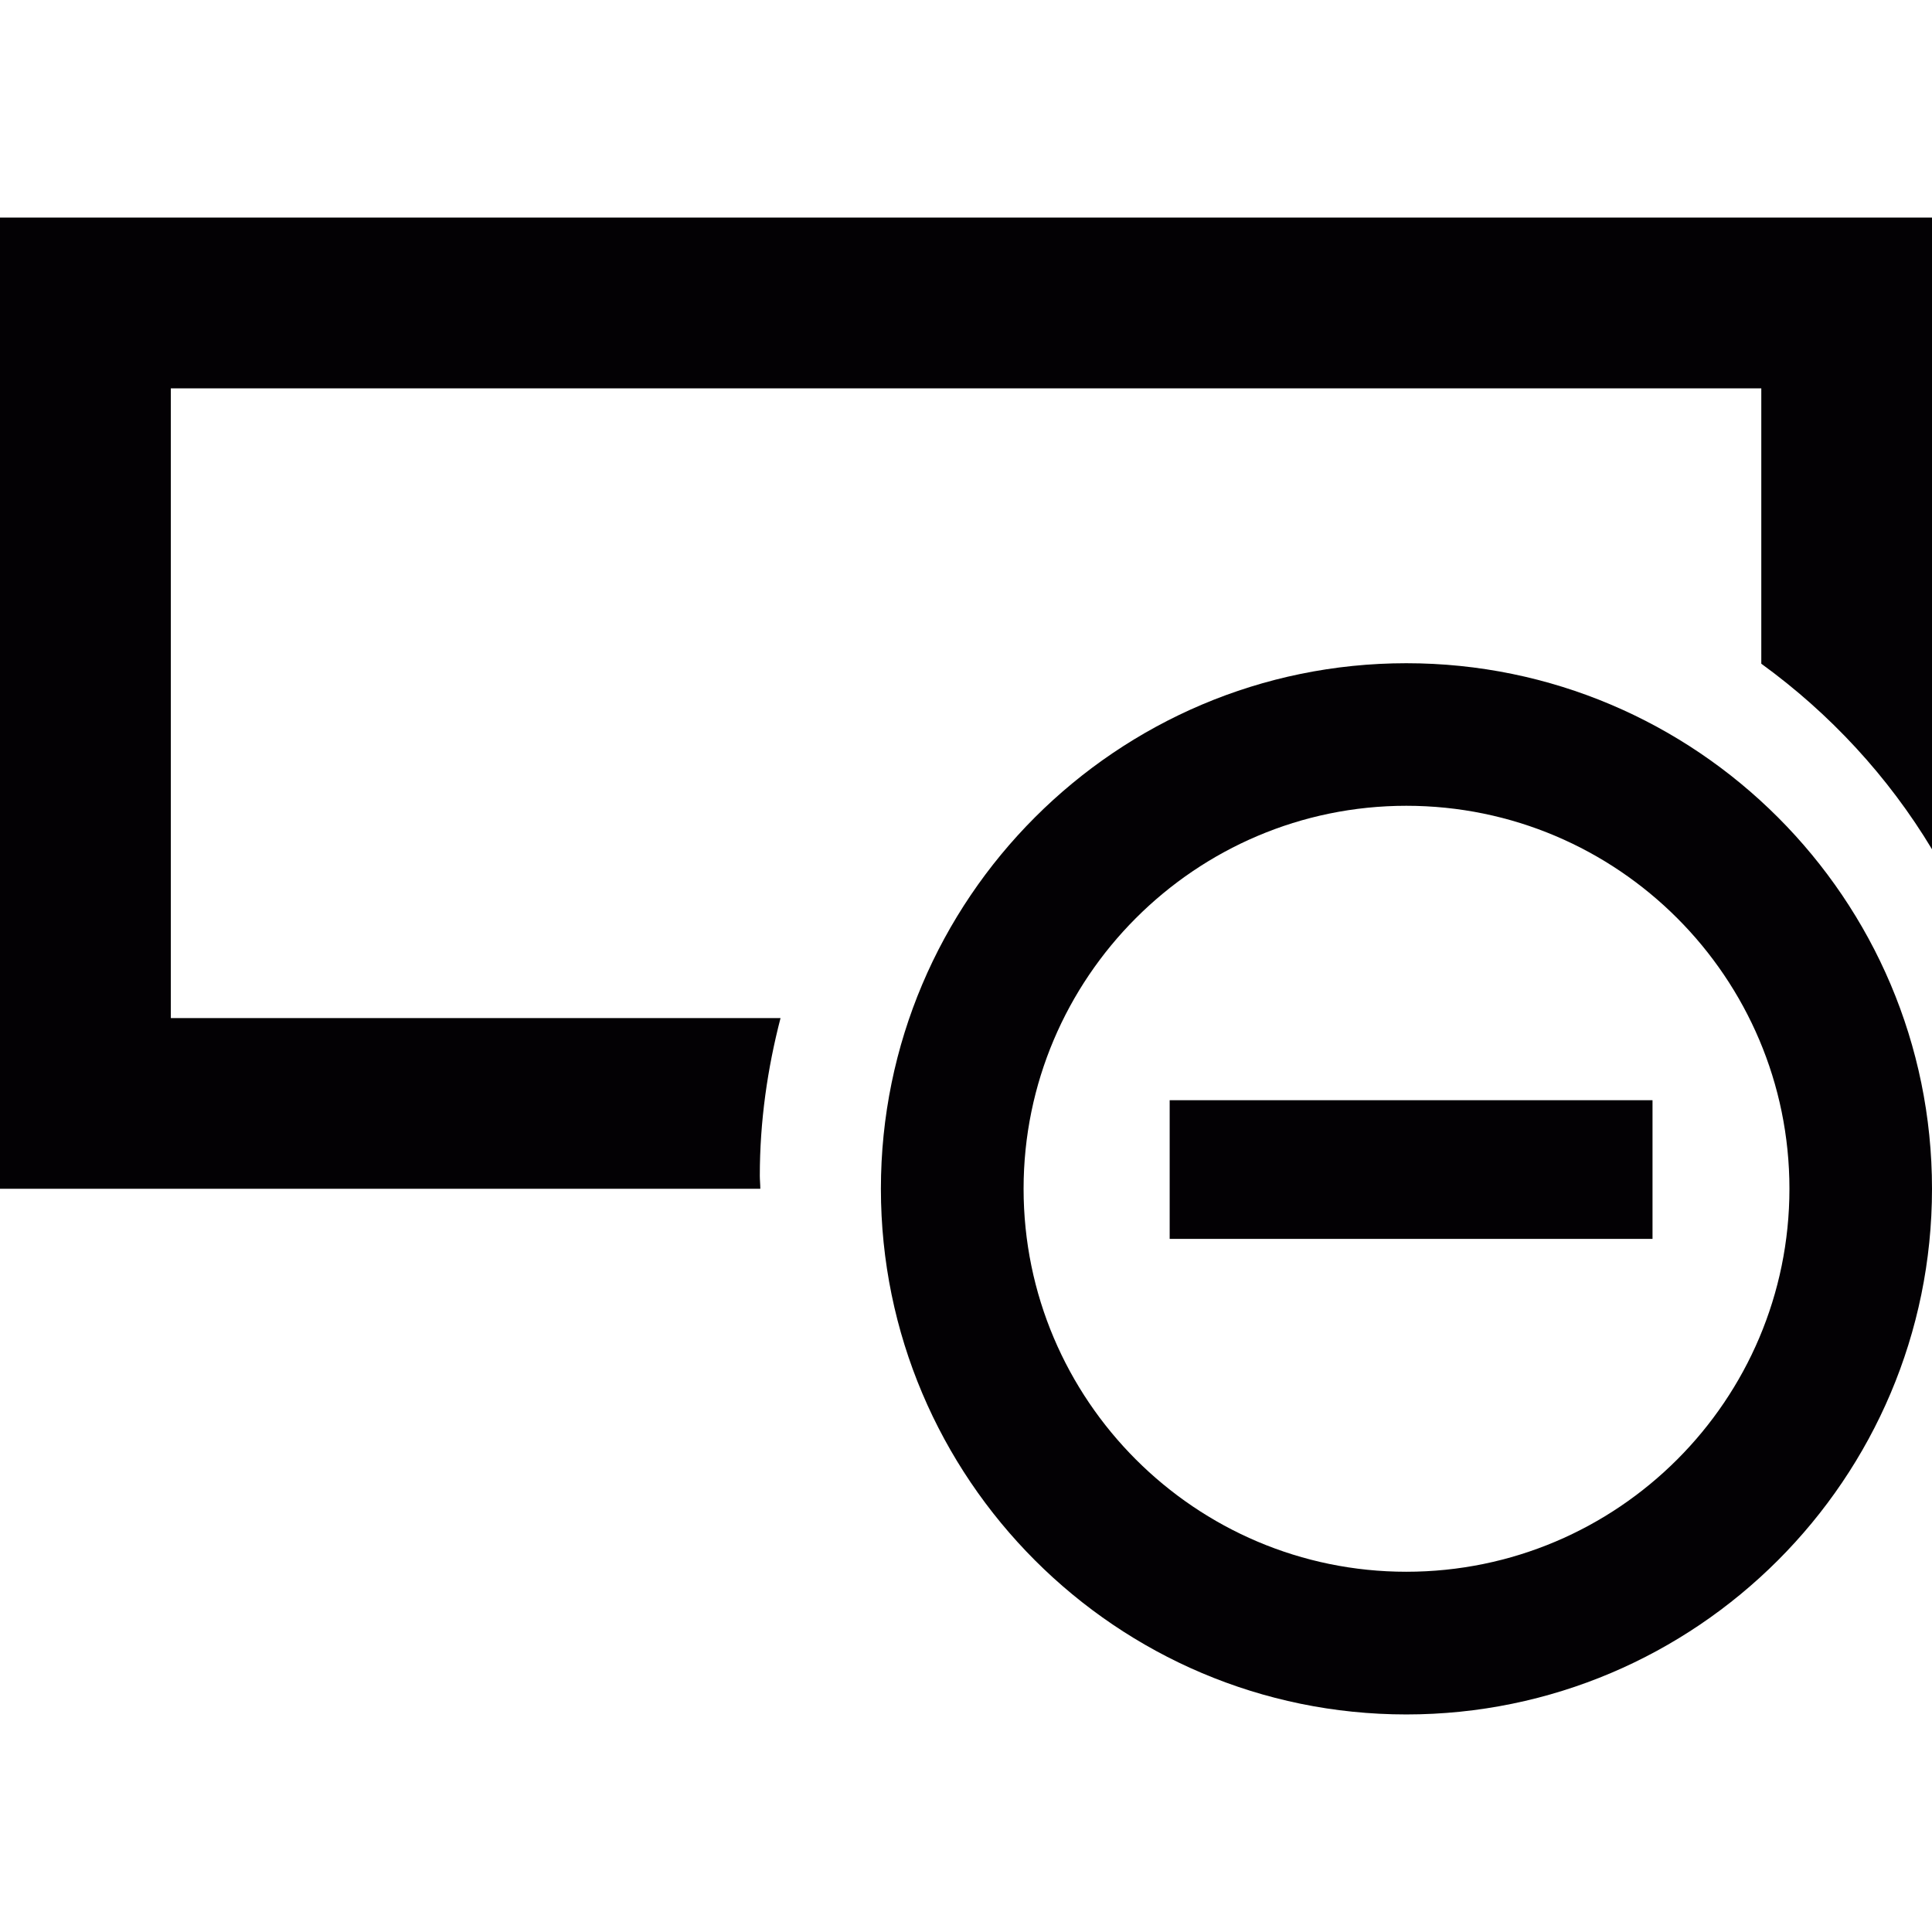
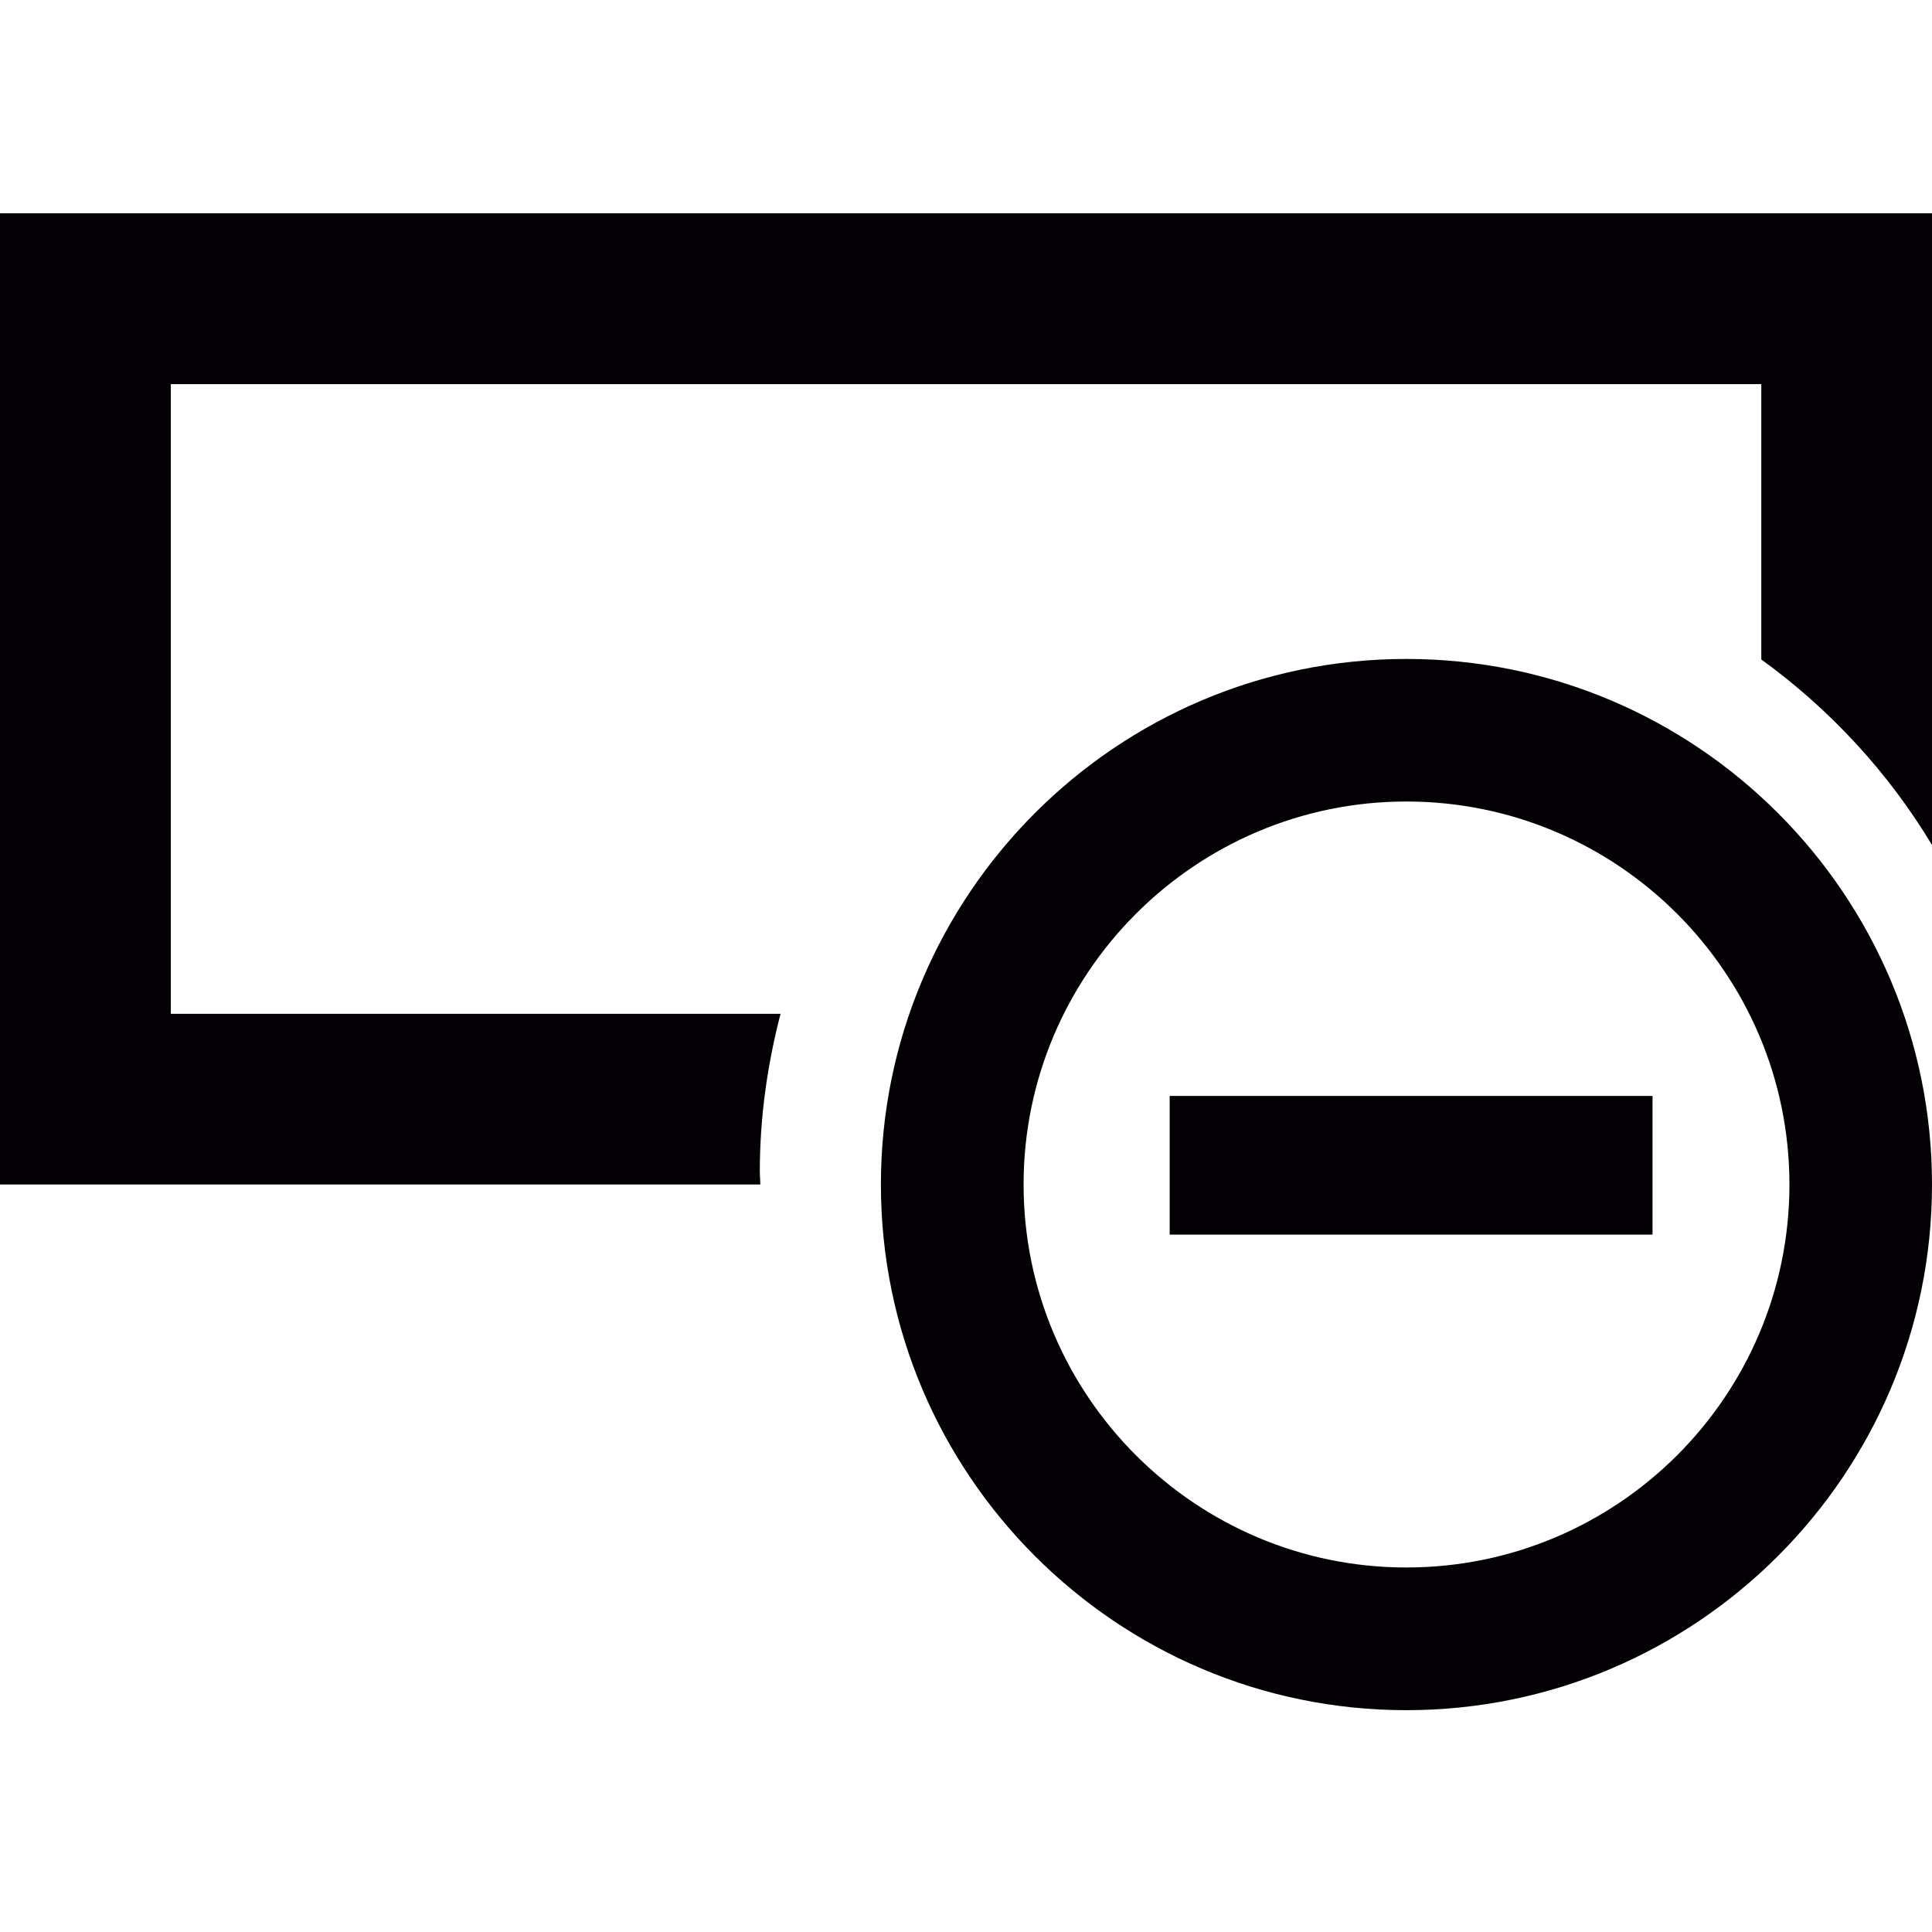
- <svg xmlns="http://www.w3.org/2000/svg" version="1.1" id="Capa_1" x="0px" y="0px" viewBox="0 0 15.381 15.381" style="enable-background:new 0 0 15.381 15.381;" xml:space="preserve">
-   <g>
-     <g>
-       <path style="fill:#030104;" d="M0,1.732v7.732h6.053c0-0.035-0.004-0.07-0.004-0.104c0-0.434,0.061-0.854,0.165-1.255H1.36V3.092    h12.662v2.192c0.546,0.396,1.01,0.897,1.359,1.477V1.732H0z" />
-       <path style="fill:#030104;" d="M11.196,5.28c-2.307,0-4.183,1.877-4.183,4.184c0,2.308,1.876,4.185,4.183,4.185    c2.309,0,4.185-1.877,4.185-4.185C15.381,7.157,13.505,5.28,11.196,5.28z M11.196,12.513c-1.679,0-3.047-1.367-3.047-3.049    c0-1.68,1.368-3.049,3.047-3.049c1.684,0,3.05,1.369,3.05,3.049C14.246,11.146,12.88,12.513,11.196,12.513z" />
-       <rect x="9.312" y="8.759" style="fill:#030104;" width="3.844" height="1.104" />
+ <svg xmlns="http://www.w3.org/2000/svg" version="1.1" id="Capa_1" x="0px" y="0px" viewBox="0 0 64 64" xml:space="preserve" width="100%" height="100%">
+   <defs id="defs45" />
+   <g id="g3" transform="matrix(4.160978,0,0,4.160978,-2.7464407e-7,-0.1414485)">
+     <g id="g5">
+       <path style="fill:#030104" d="M 0,1.732 V 9.464 H 6.053 C 6.053,9.429 6.049,9.394 6.049,9.36 6.049,8.926 6.11,8.506 6.214,8.105 H 1.36 V 3.092 h 12.662 v 2.192 c 0.546,0.396 1.01,0.897 1.359,1.477 V 1.732 H 0 z" id="path7" />
+       <path style="fill:#030104" d="m 11.196,5.28 c -2.307,0 -4.183,1.877 -4.183,4.184 0,2.308 1.876,4.185 4.183,4.185 2.309,0 4.185,-1.877 4.185,-4.185 0,-2.307 -1.876,-4.184 -4.185,-4.184 z m 0,7.233 c -1.679,0 -3.047,-1.367 -3.047,-3.049 0,-1.68 1.368,-3.049 3.047,-3.049 1.684,0 3.05,1.369 3.05,3.049 0,1.682 -1.366,3.049 -3.05,3.049 z" id="path9" />
+       <rect x="9.312" y="8.759" style="fill:#030104" width="3.844" height="1.104" id="rect11" />
    </g>
  </g>
-   <g>
- </g>
-   <g>
- </g>
-   <g>
- </g>
-   <g>
- </g>
-   <g>
- </g>
-   <g>
- </g>
-   <g>
- </g>
-   <g>
- </g>
-   <g>
- </g>
-   <g>
- </g>
-   <g>
- </g>
-   <g>
- </g>
-   <g>
- </g>
-   <g>
- </g>
-   <g>
- </g>
+   <g id="g13" transform="matrix(4.160978,0,0,4.160978,-2.7464407e-7,-0.1414485)" />
+   <g id="g15" transform="matrix(4.160978,0,0,4.160978,-2.7464407e-7,-0.1414485)" />
+   <g id="g17" transform="matrix(4.160978,0,0,4.160978,-2.7464407e-7,-0.1414485)" />
+   <g id="g19" transform="matrix(4.160978,0,0,4.160978,-2.7464407e-7,-0.1414485)" />
+   <g id="g21" transform="matrix(4.160978,0,0,4.160978,-2.7464407e-7,-0.1414485)" />
+   <g id="g23" transform="matrix(4.160978,0,0,4.160978,-2.7464407e-7,-0.1414485)" />
+   <g id="g25" transform="matrix(4.160978,0,0,4.160978,-2.7464407e-7,-0.1414485)" />
+   <g id="g27" transform="matrix(4.160978,0,0,4.160978,-2.7464407e-7,-0.1414485)" />
+   <g id="g29" transform="matrix(4.160978,0,0,4.160978,-2.7464407e-7,-0.1414485)" />
+   <g id="g31" transform="matrix(4.160978,0,0,4.160978,-2.7464407e-7,-0.1414485)" />
+   <g id="g33" transform="matrix(4.160978,0,0,4.160978,-2.7464407e-7,-0.1414485)" />
+   <g id="g35" transform="matrix(4.160978,0,0,4.160978,-2.7464407e-7,-0.1414485)" />
+   <g id="g37" transform="matrix(4.160978,0,0,4.160978,-2.7464407e-7,-0.1414485)" />
+   <g id="g39" transform="matrix(4.160978,0,0,4.160978,-2.7464407e-7,-0.1414485)" />
+   <g id="g41" transform="matrix(4.160978,0,0,4.160978,-2.7464407e-7,-0.1414485)" />
</svg>
